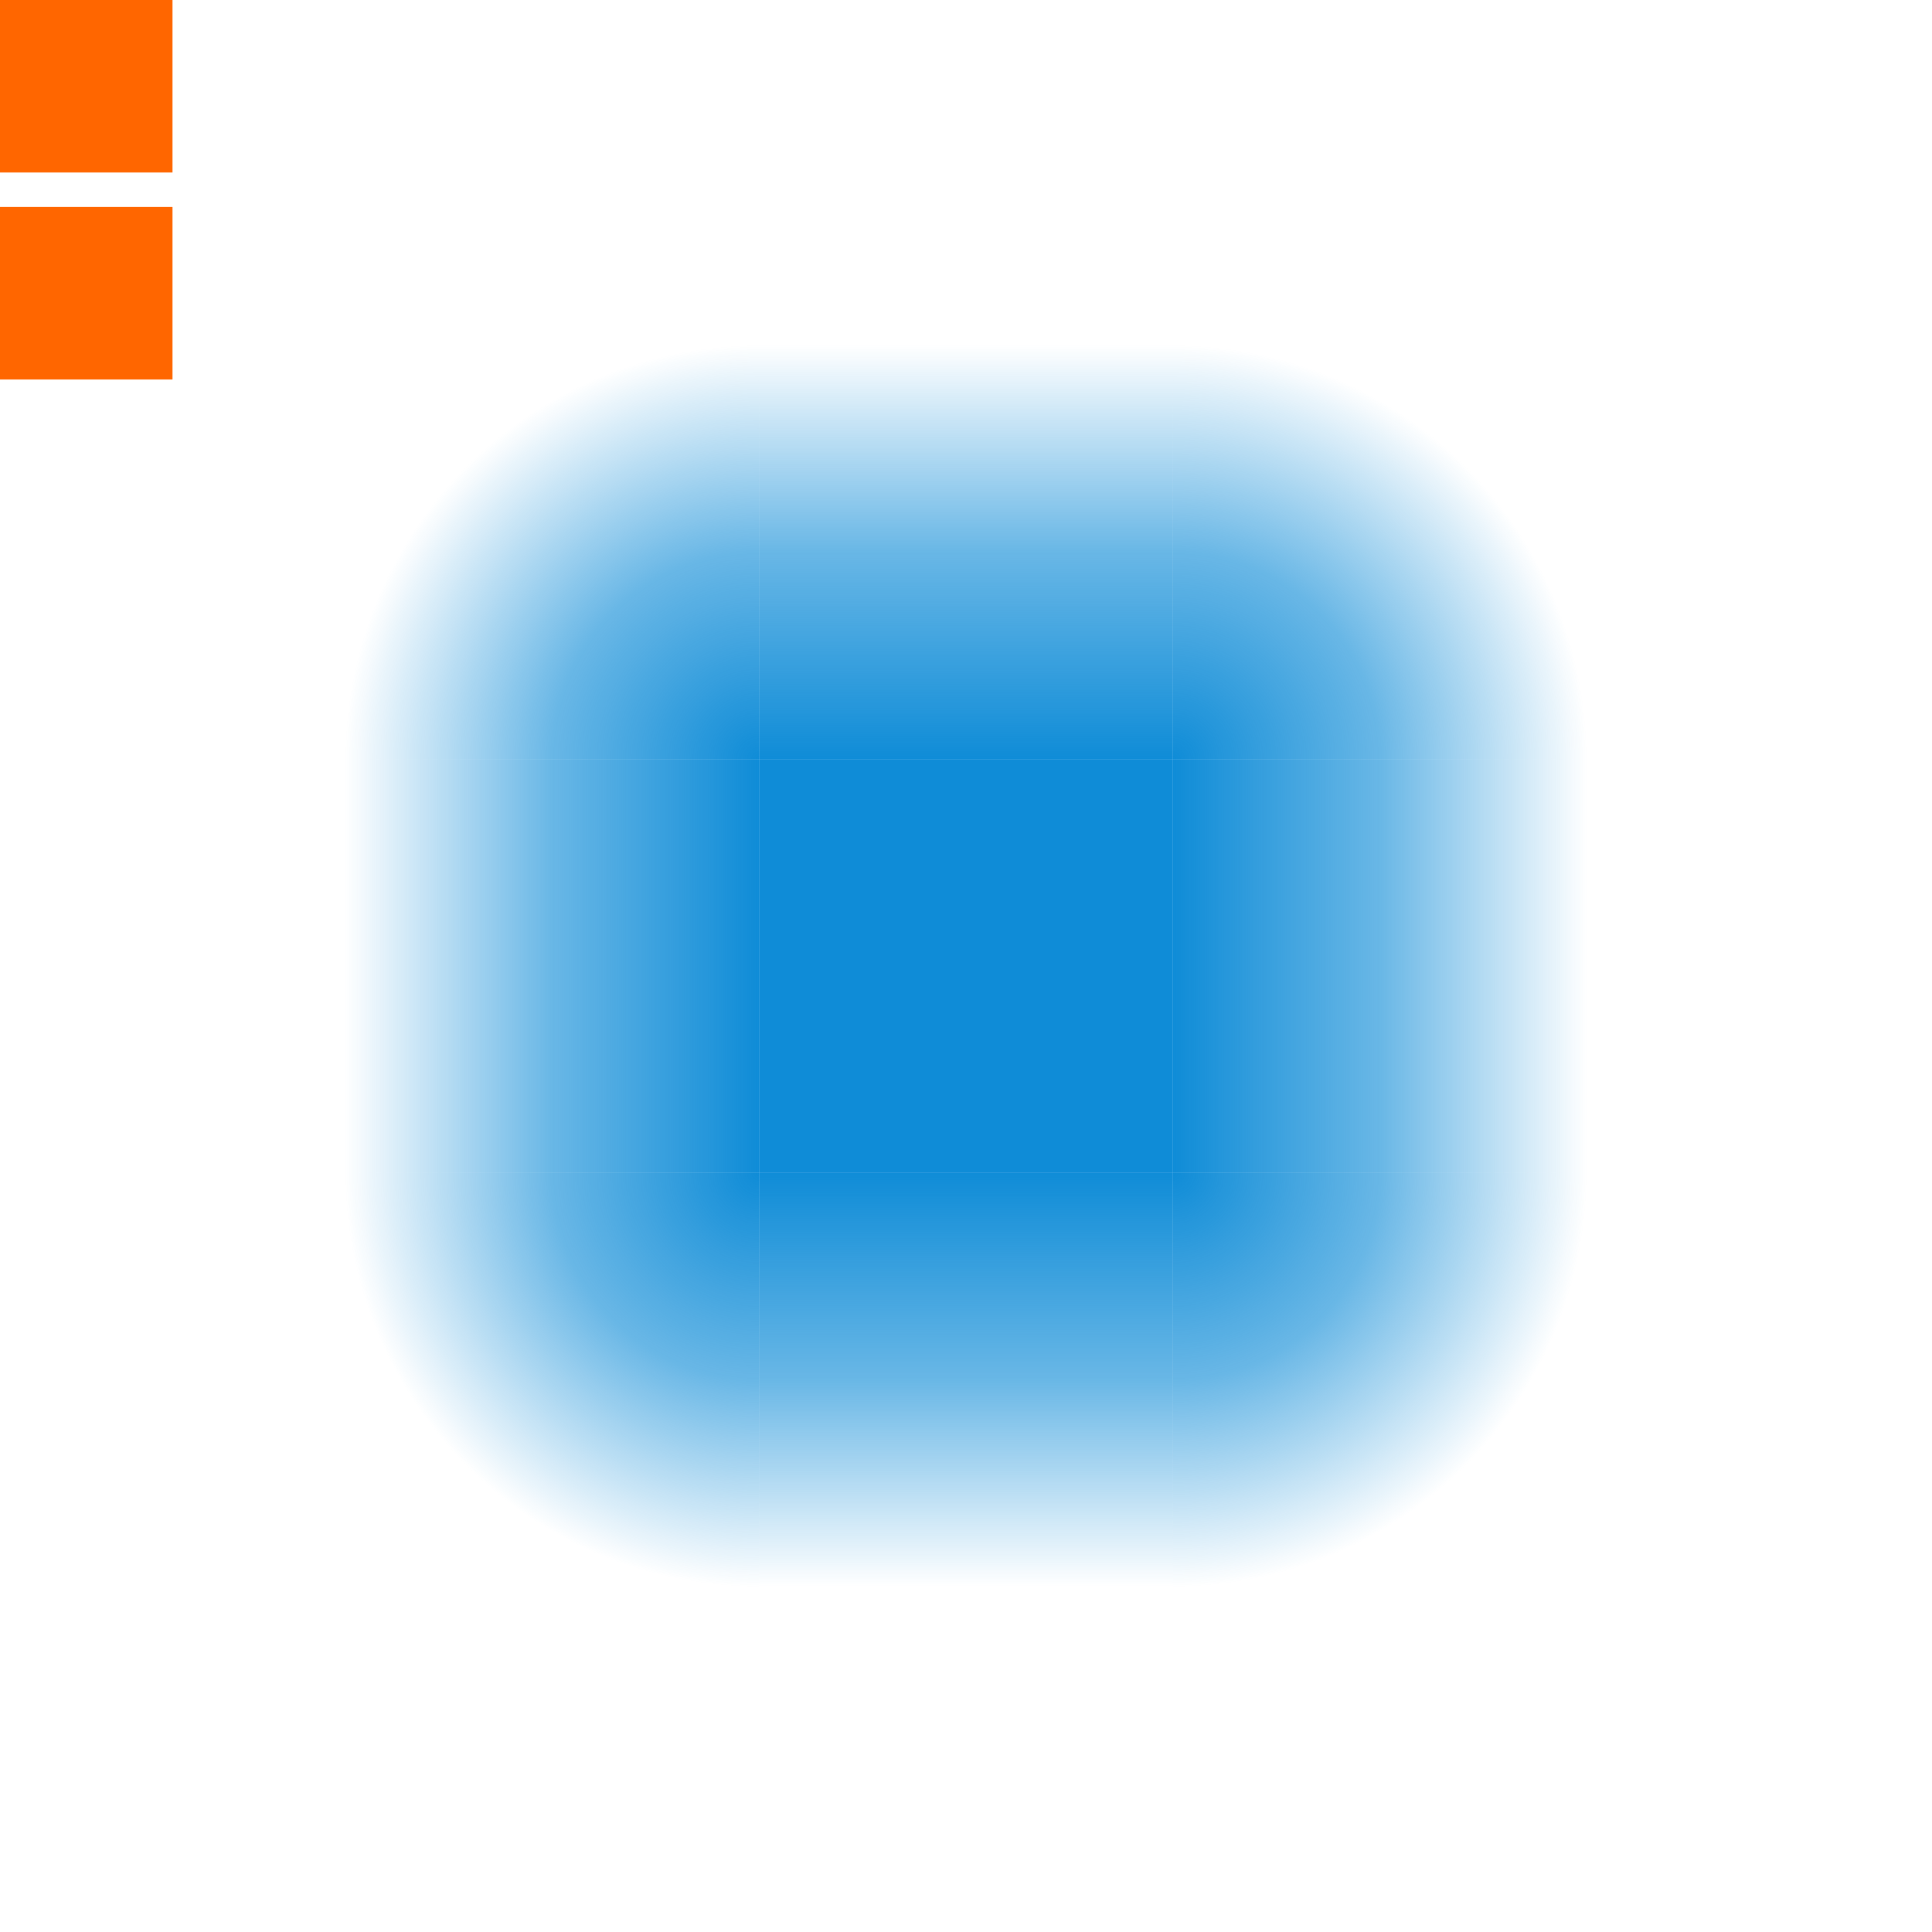
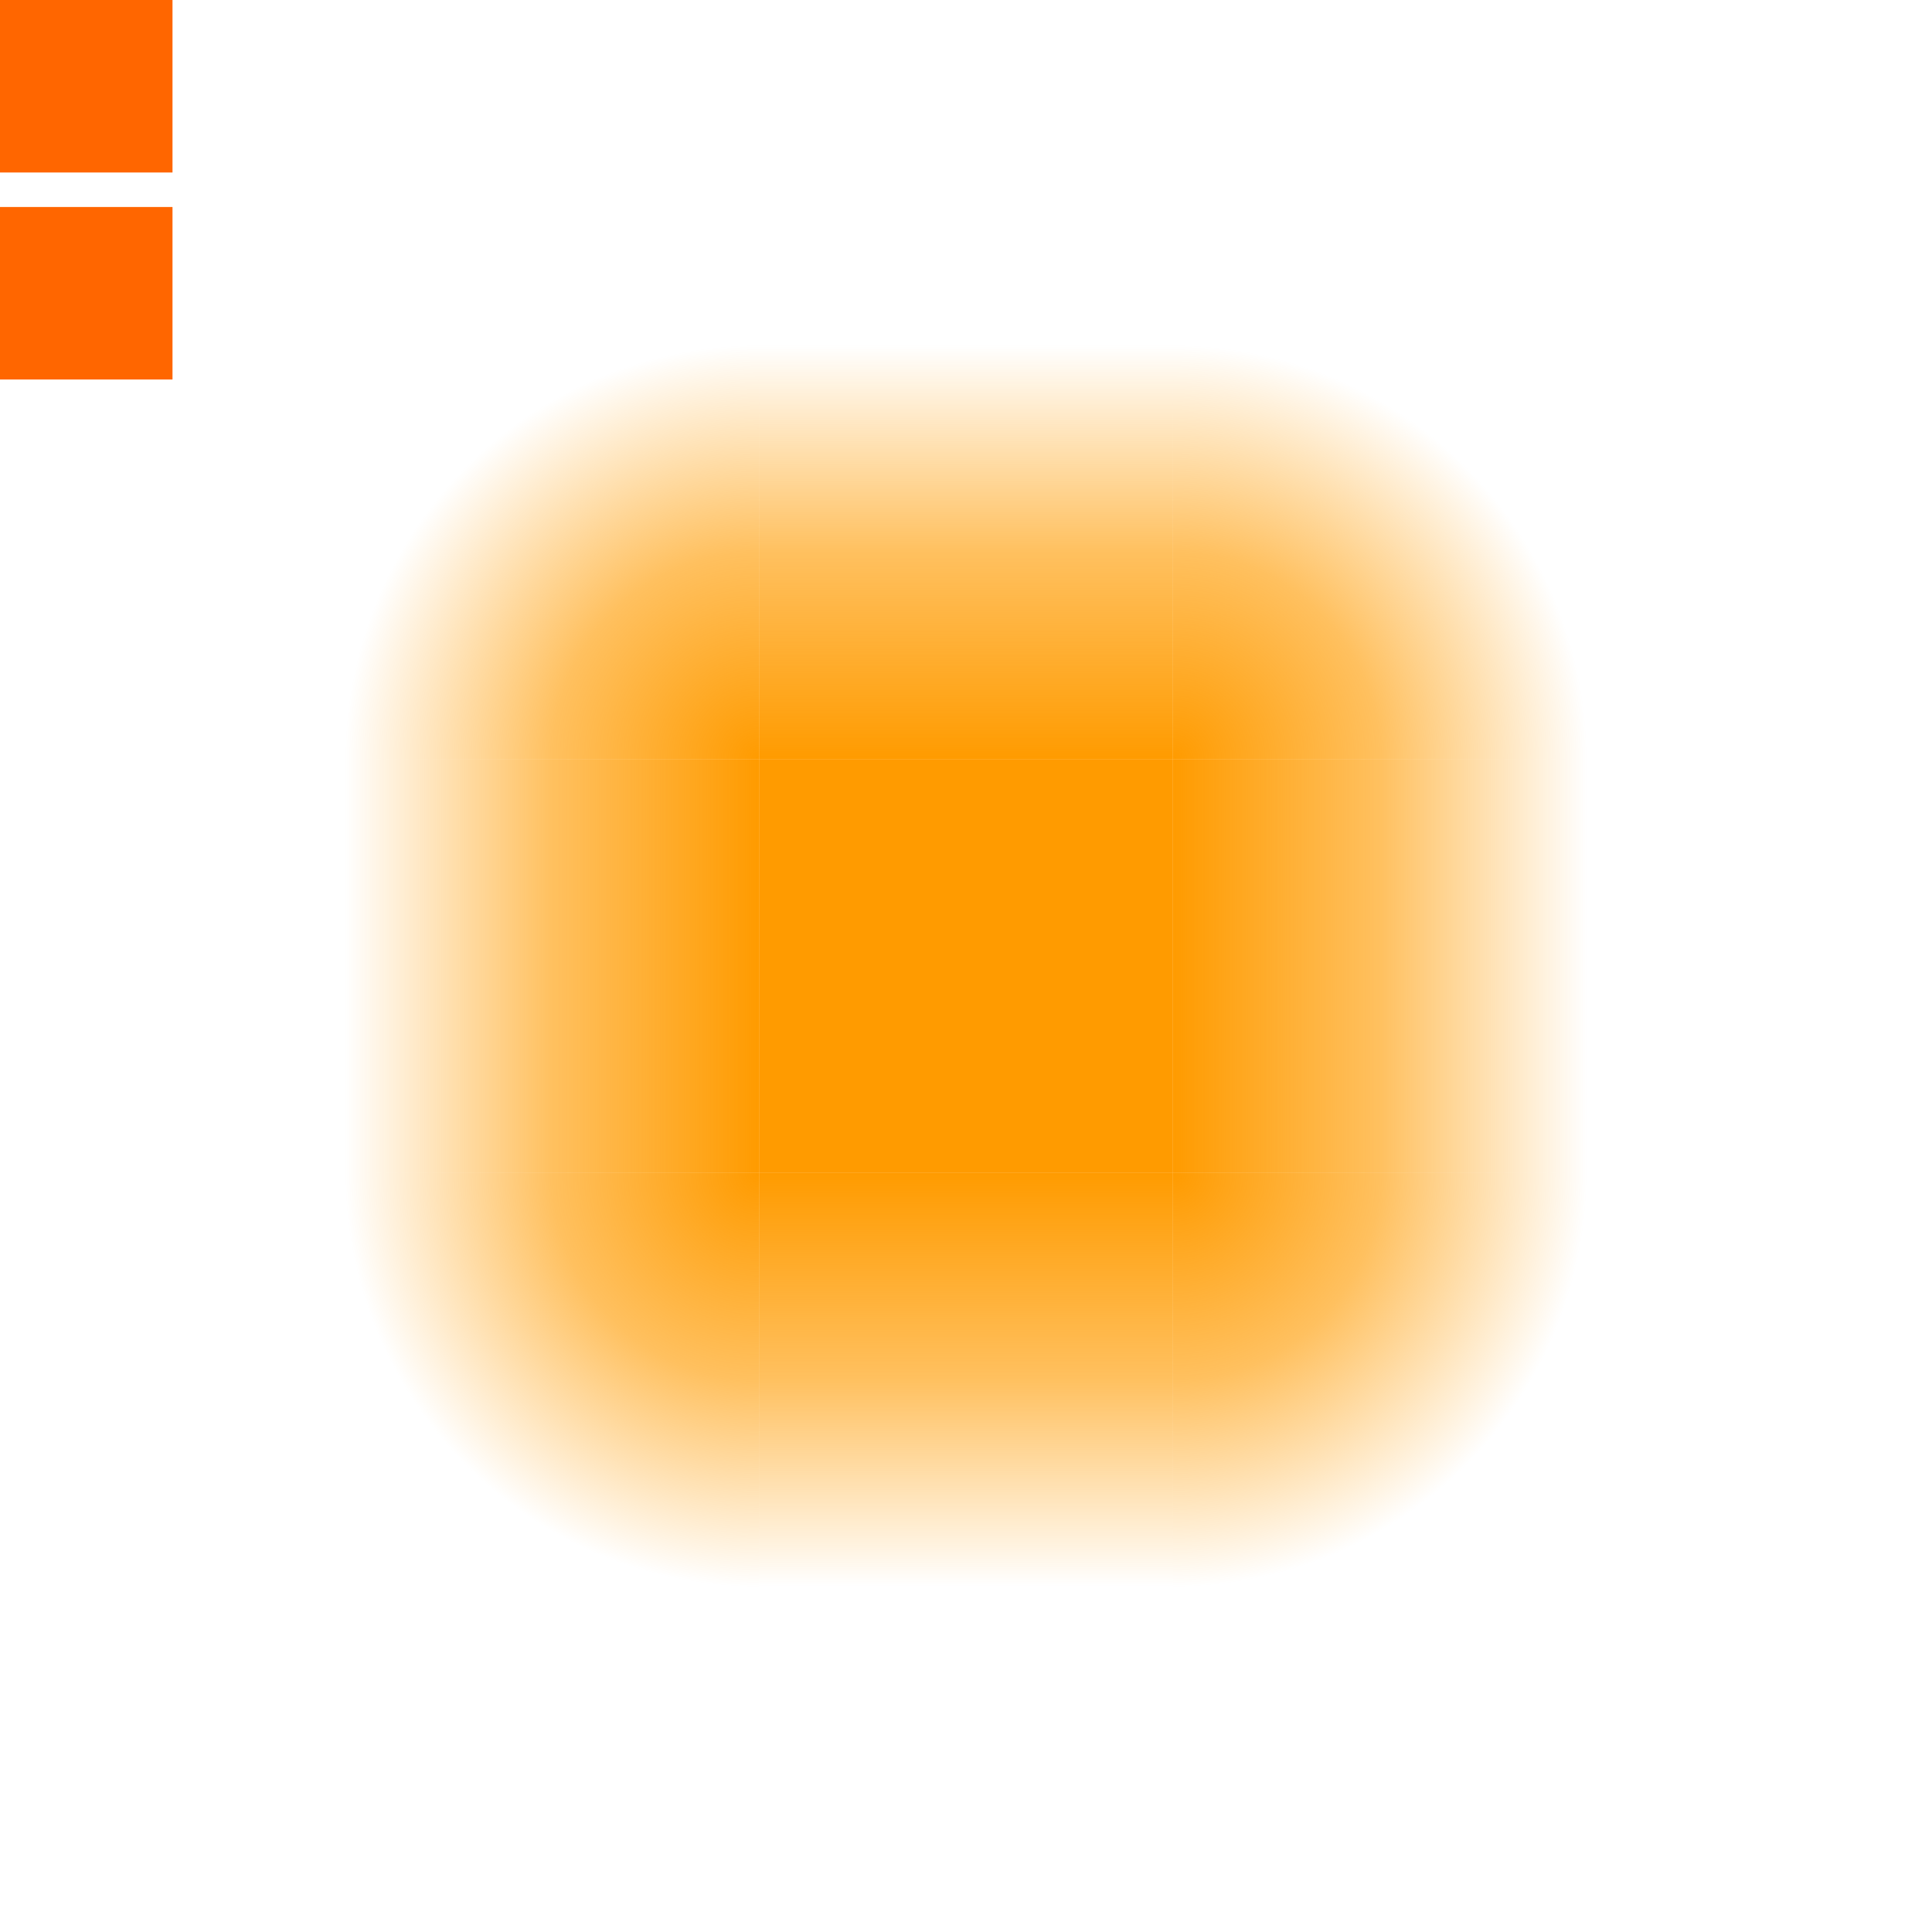
<svg xmlns="http://www.w3.org/2000/svg" xmlns:xlink="http://www.w3.org/1999/xlink" width="56" height="56" version="1.1" viewBox="0 0 56 56">
  <defs>
    <linearGradient id="a">
-       <stop class="ColorScheme-Highlight" stop-color="#0f8cd7" offset="0" />
-       <stop class="ColorScheme-Highlight" stop-color="#0f8cd7" stop-opacity=".627" offset=".5" />
-       <stop class="ColorScheme-Highlight" stop-color="#0f8cd7" stop-opacity="0" offset="1" />
+       <stop class="ColorScheme-Highlight" stop-color="#ff9b00" offset="0" />
+       <stop class="ColorScheme-Highlight" stop-color="#ff9b00" stop-opacity=".627" offset=".5" />
+       <stop class="ColorScheme-Highlight" stop-color="#ff9b00" stop-opacity="0" offset="1" />
    </linearGradient>
    <linearGradient id="i" x1="28" x2="28" y1="926.36" y2="914.36" gradientTransform="translate(0,-2.8217e-5)" gradientUnits="userSpaceOnUse" xlink:href="#a" />
    <linearGradient id="h" x1="28" x2="28" y1="926.36" y2="914.36" gradientTransform="translate(904.36,-960.36)" gradientUnits="userSpaceOnUse" xlink:href="#a" />
    <linearGradient id="f" x1="28" x2="28" y1="926.36" y2="914.36" gradientTransform="translate(0 -1864.7)" gradientUnits="userSpaceOnUse" xlink:href="#a" />
    <linearGradient id="g" x1="28" x2="28" y1="926.36" y2="914.36" gradientTransform="translate(-960.36,-904.36)" gradientUnits="userSpaceOnUse" xlink:href="#a" />
    <radialGradient id="e" cx="22" cy="22" r="6" gradientTransform="matrix(-7.6817e-8,-2,2,-7.6817e-8,-22,970.36)" gradientUnits="userSpaceOnUse" xlink:href="#a" />
    <radialGradient id="d" cx="22" cy="22" r="6" gradientTransform="matrix(7.6817e-8,-2,-2,-7.6817e-8,78,970.36)" gradientUnits="userSpaceOnUse" xlink:href="#a" />
    <radialGradient id="b" cx="22" cy="22" r="6" gradientTransform="matrix(7.6817e-8,2,-2,7.6817e-8,78,894.36)" gradientUnits="userSpaceOnUse" xlink:href="#a" />
    <radialGradient id="c" cx="22" cy="22" r="6" gradientTransform="matrix(-7.6817e-8,2,2,7.6817e-8,-22,894.36)" gradientUnits="userSpaceOnUse" xlink:href="#a" />
  </defs>
  <rect id="hint-glow-radius" y="2.6172e-6" width="5" height="5" fill="#f60" />
  <rect id="hint-tile-center" y="6" width="5" height="5" fill="#f60" />
  <g id="top" transform="translate(0 -904.36)">
    <rect x="22" y="914.36" width="12" height="12" rx="0" ry="0" fill="url(#i)" fill-rule="evenodd" />
    <rect x="22" y="914.36" width="12" height="12" fill="none" />
  </g>
  <g id="left" transform="translate(0 -904.36)">
    <rect x="10" y="926.36" width="12" height="12" fill="none" />
    <rect transform="rotate(-90)" x="-938.36" y="10" width="12" height="12" rx="0" ry="0" fill="url(#g)" fill-rule="evenodd" />
  </g>
  <g id="right" transform="translate(0 -904.36)">
    <rect transform="rotate(90)" x="926.36" y="-46" width="12" height="12" rx="0" ry="0" fill="url(#h)" fill-rule="evenodd" />
  </g>
  <g id="center" transform="translate(0 -904.36)">
    <rect x="22" y="926.36" width="12" height="12" fill="none" />
-     <rect x="22" y="926.36" width="12" height="12" fill="#0f8cd7" fill-rule="evenodd" />
+     <rect x="22" y="926.36" width="12" height="12" fill="#ff9b00" fill-rule="evenodd" />
  </g>
  <g id="bottom" transform="translate(0 -904.36)">
    <rect x="22" y="938.36" width="12" height="12" fill="none" />
    <rect transform="scale(1,-1)" x="22" y="-950.36" width="12" height="12" rx="0" ry="0" fill="url(#f)" fill-rule="evenodd" />
  </g>
  <g id="bottomright" transform="translate(0 -904.36)">
    <rect x="34" y="938.36" width="12" height="12" fill="none" />
    <path d="m34 950.36a12 12 0 0 0 12-12h-12z" fill="url(#b)" fill-rule="evenodd" />
  </g>
  <g id="topright" transform="translate(0 -904.36)">
    <rect x="34" y="914.36" width="12" height="12" fill="none" />
    <path d="m34 914.36a12 12 0 0 1 12 12h-12z" fill="url(#d)" fill-rule="evenodd" />
  </g>
  <g id="bottomleft" transform="translate(0 -904.36)">
    <rect x="10" y="938.36" width="12" height="12" fill="none" />
    <path d="m22 950.36a12 12 0 0 1-12-12h12z" fill="url(#c)" fill-rule="evenodd" />
  </g>
  <g id="topleft" transform="translate(0 -904.36)">
    <rect x="10" y="914.36" width="12" height="12" fill="none" />
    <path d="m22 914.36a12 12 0 0 0-12 12h12z" fill="url(#e)" fill-rule="evenodd" />
  </g>
</svg>
